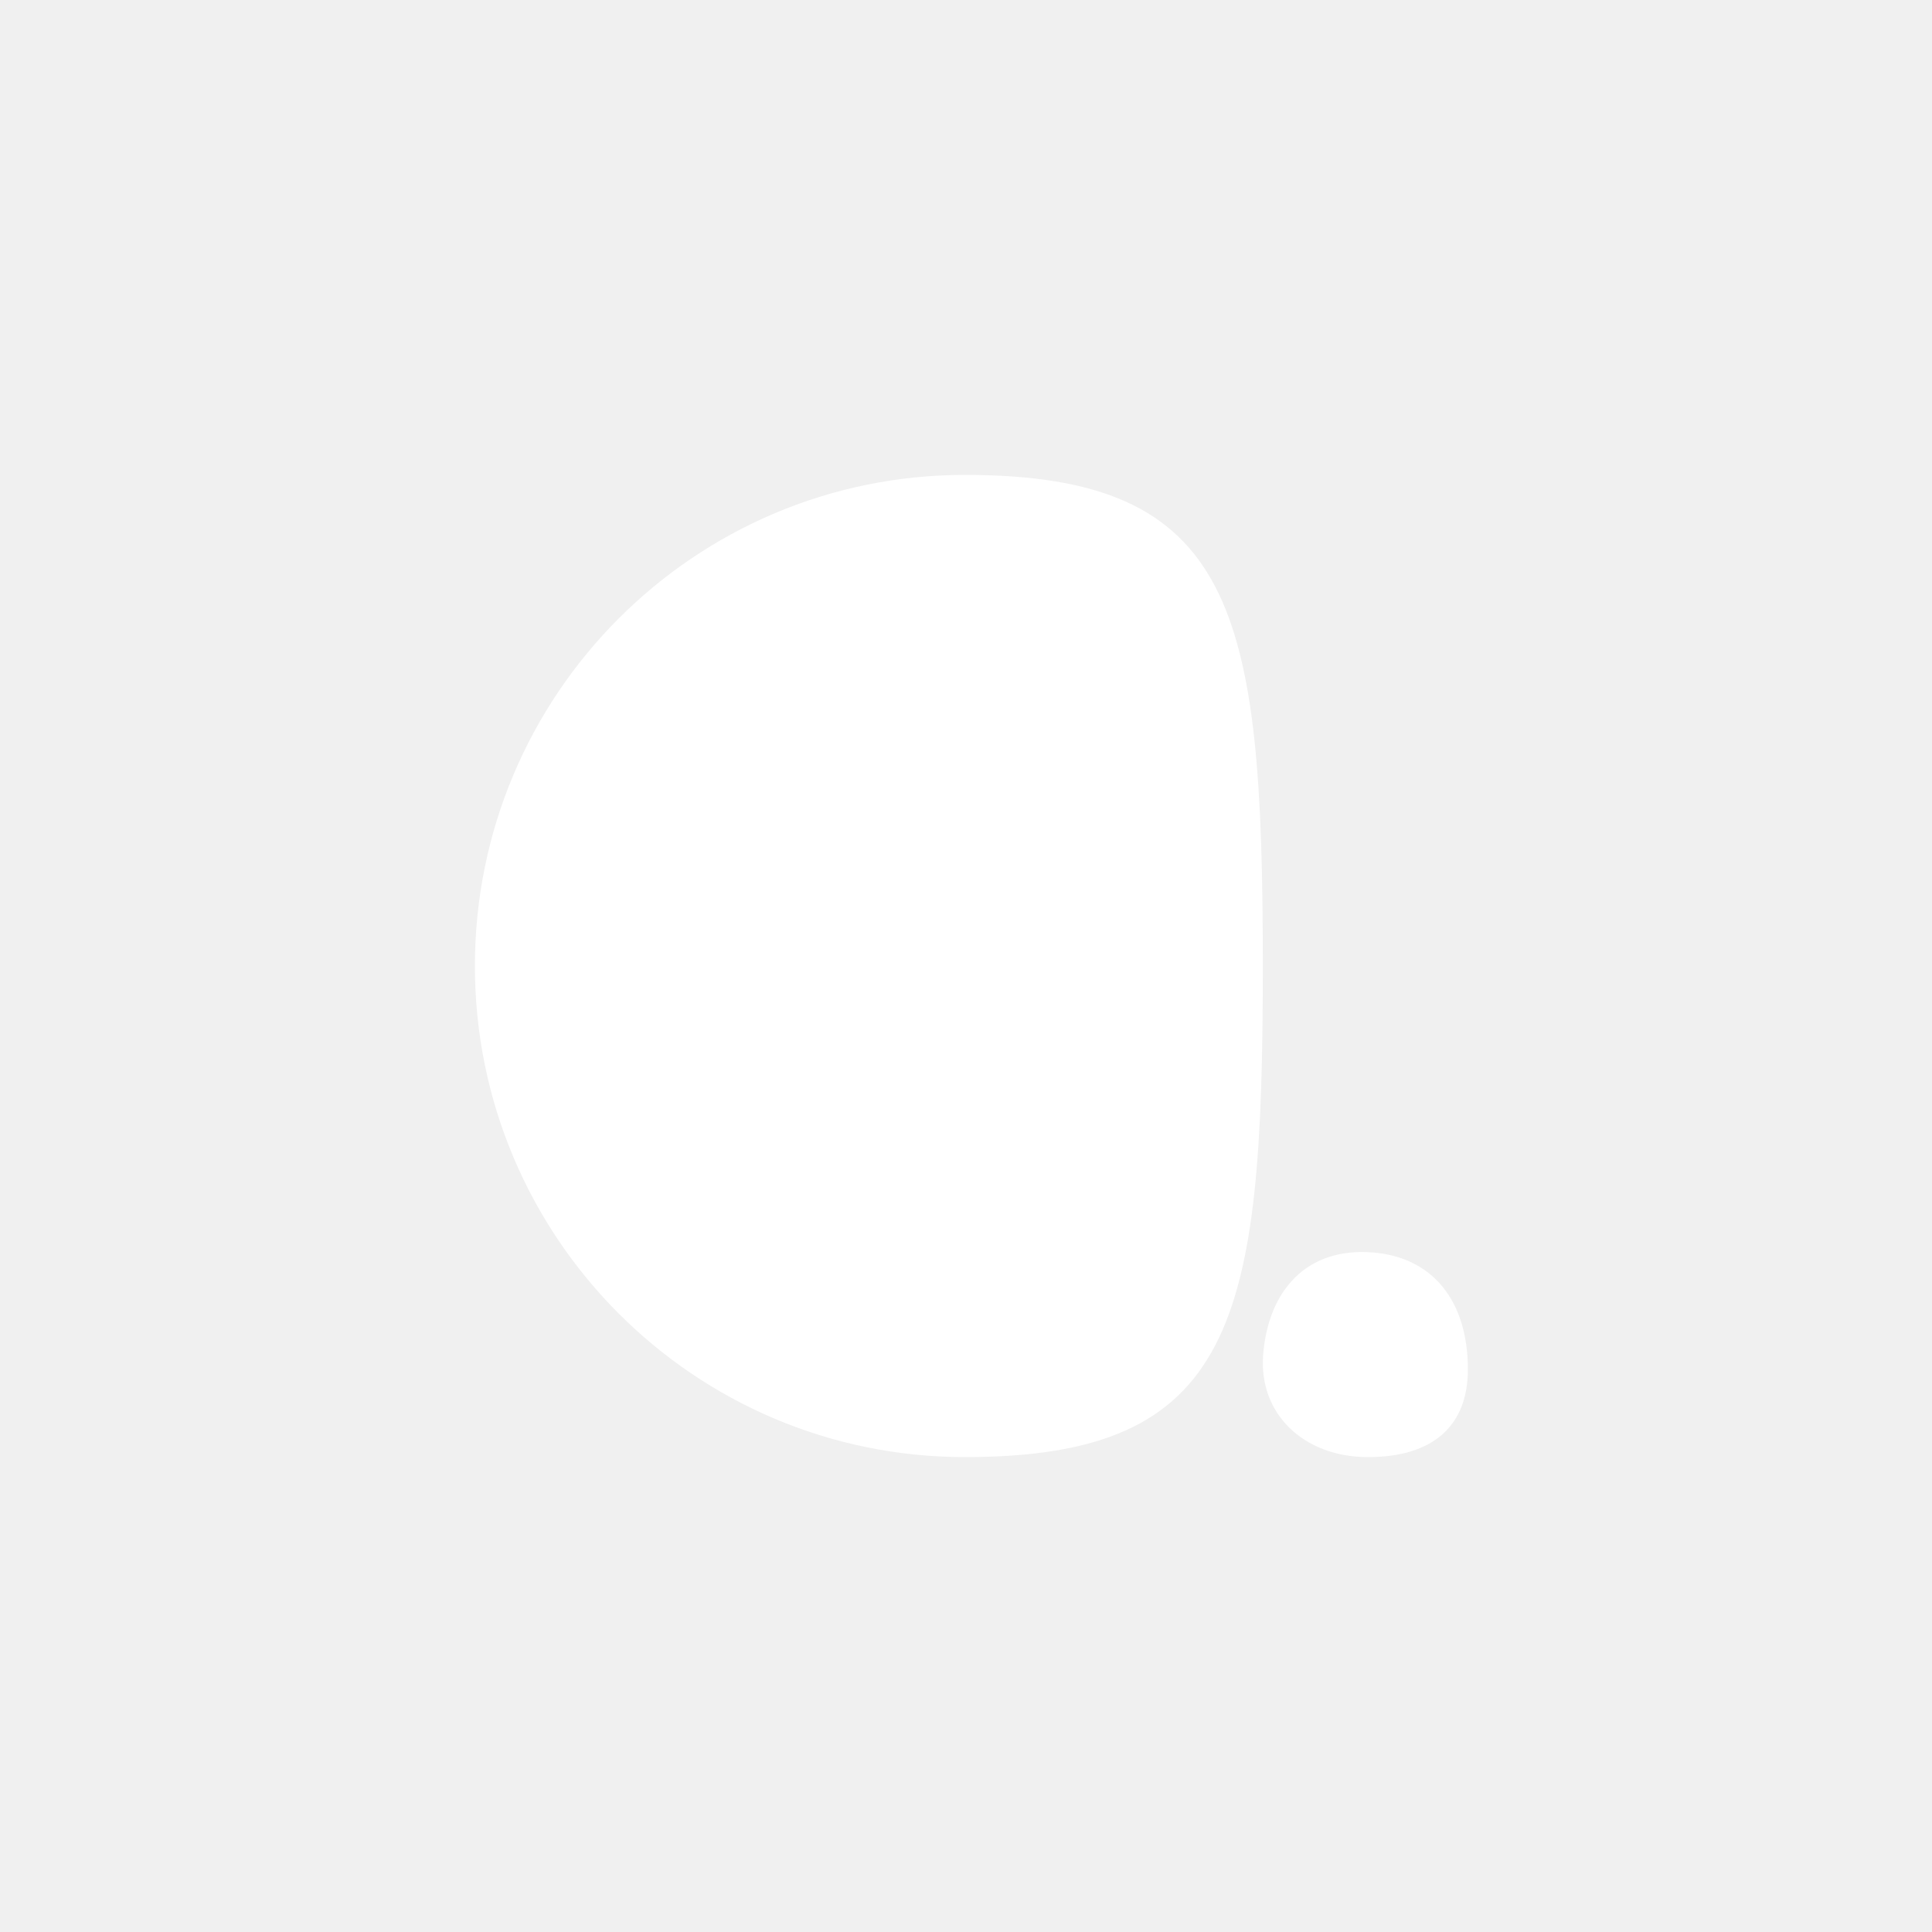
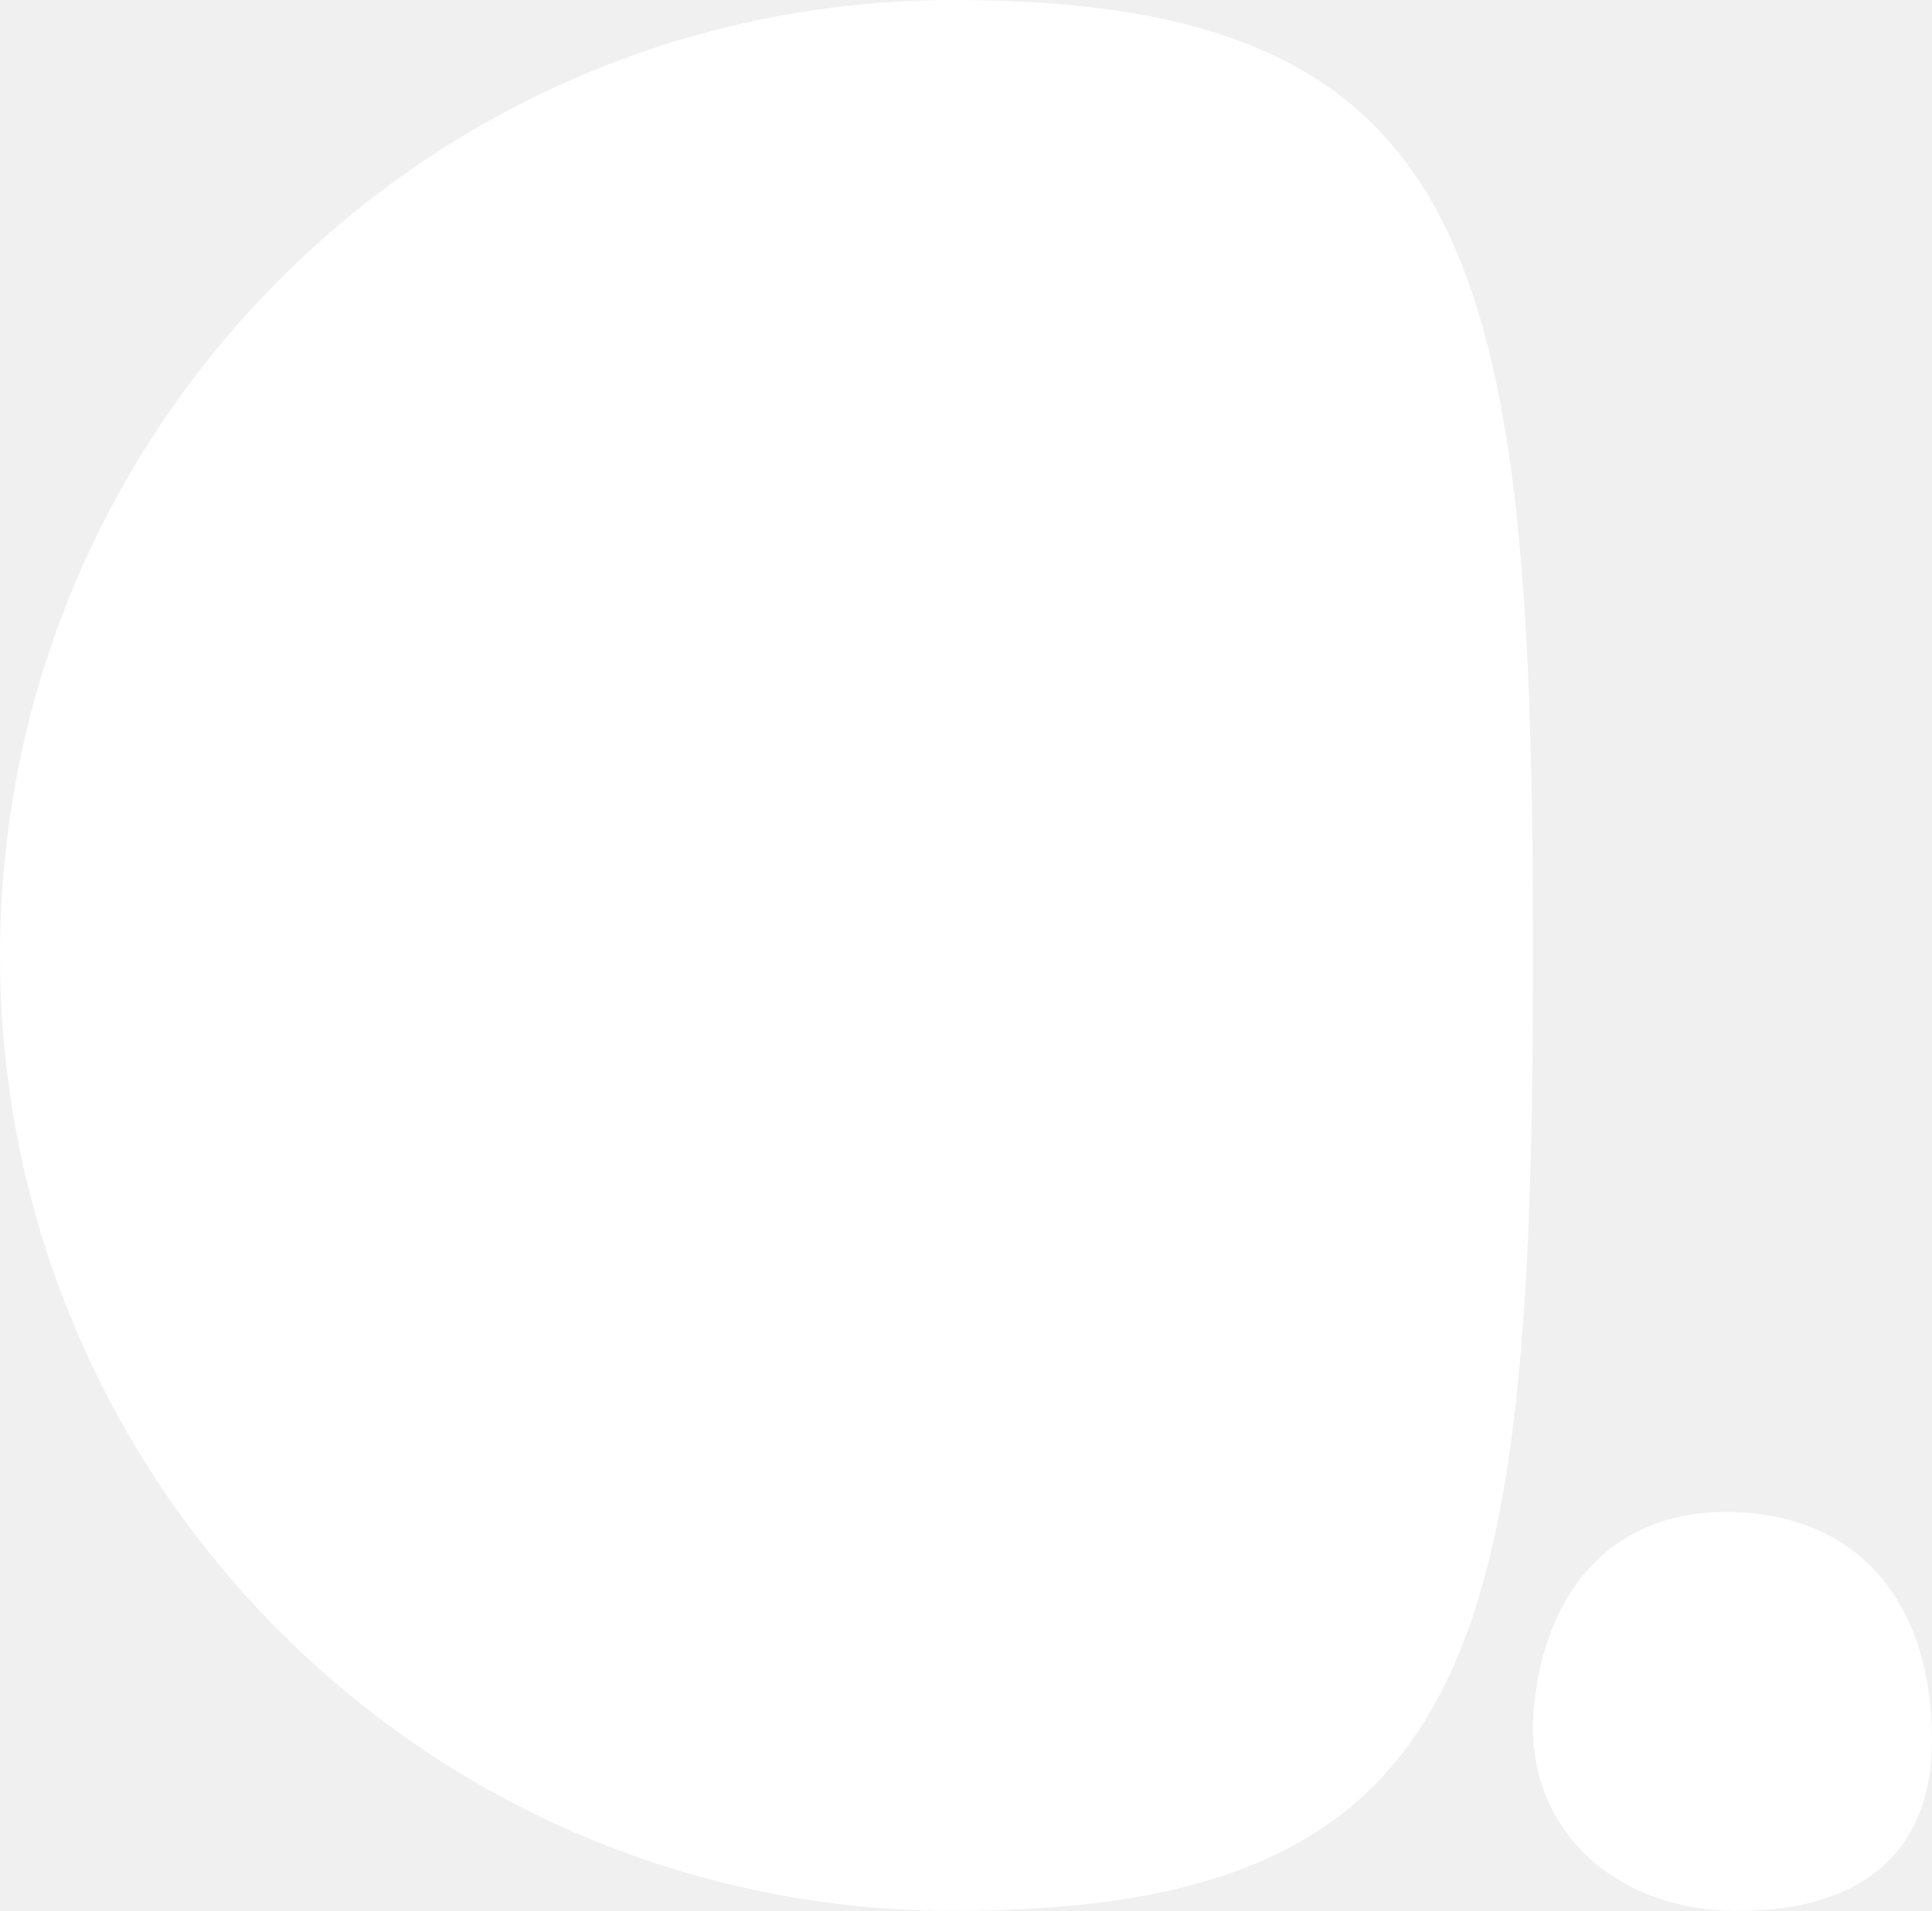
- <svg xmlns="http://www.w3.org/2000/svg" width="179" height="179" viewBox="0 0 179 179" fill="none">
-   <path d="M117 89.5C117 122.5 114.472 135 89.399 135C64.326 135 44 114.629 44 89.5C44 64.371 64.326 44 89.399 44C114.472 44 117 56.5 117 89.5Z" fill="white" />
-   <path d="M136 126.875C136 132.11 132.761 135 126.746 135C120.732 135 116.603 130.938 117.03 125.521C117.493 119.653 120.977 115.535 127.209 116.042C132.761 116.493 136 120.556 136 126.875Z" fill="white" />
+ <svg xmlns="http://www.w3.org/2000/svg" viewBox="0 0 92 91" fill="none">
+   <g clip-path="url(#clip0_710_14)">
+     <path d="M73 45.5C73 78.5 70.472 91 45.399 91C20.326 91 0 70.629 0 45.5C0 20.371 20.326 0 45.399 0C70.472 0 73 12.5 73 45.5Z" fill="white" />
+     <path d="M92 82.875C92 88.11 88.761 91 82.746 91C76.732 91 72.603 86.938 73.03 81.521C73.493 75.653 76.977 71.535 83.209 72.042C88.761 72.493 92 76.556 92 82.875Z" fill="white" />
+   </g>
+   <defs>
+     <clipPath id="clip0_710_14">
+       <rect width="92" height="91" fill="white" />
+     </clipPath>
+   </defs>
</svg>
